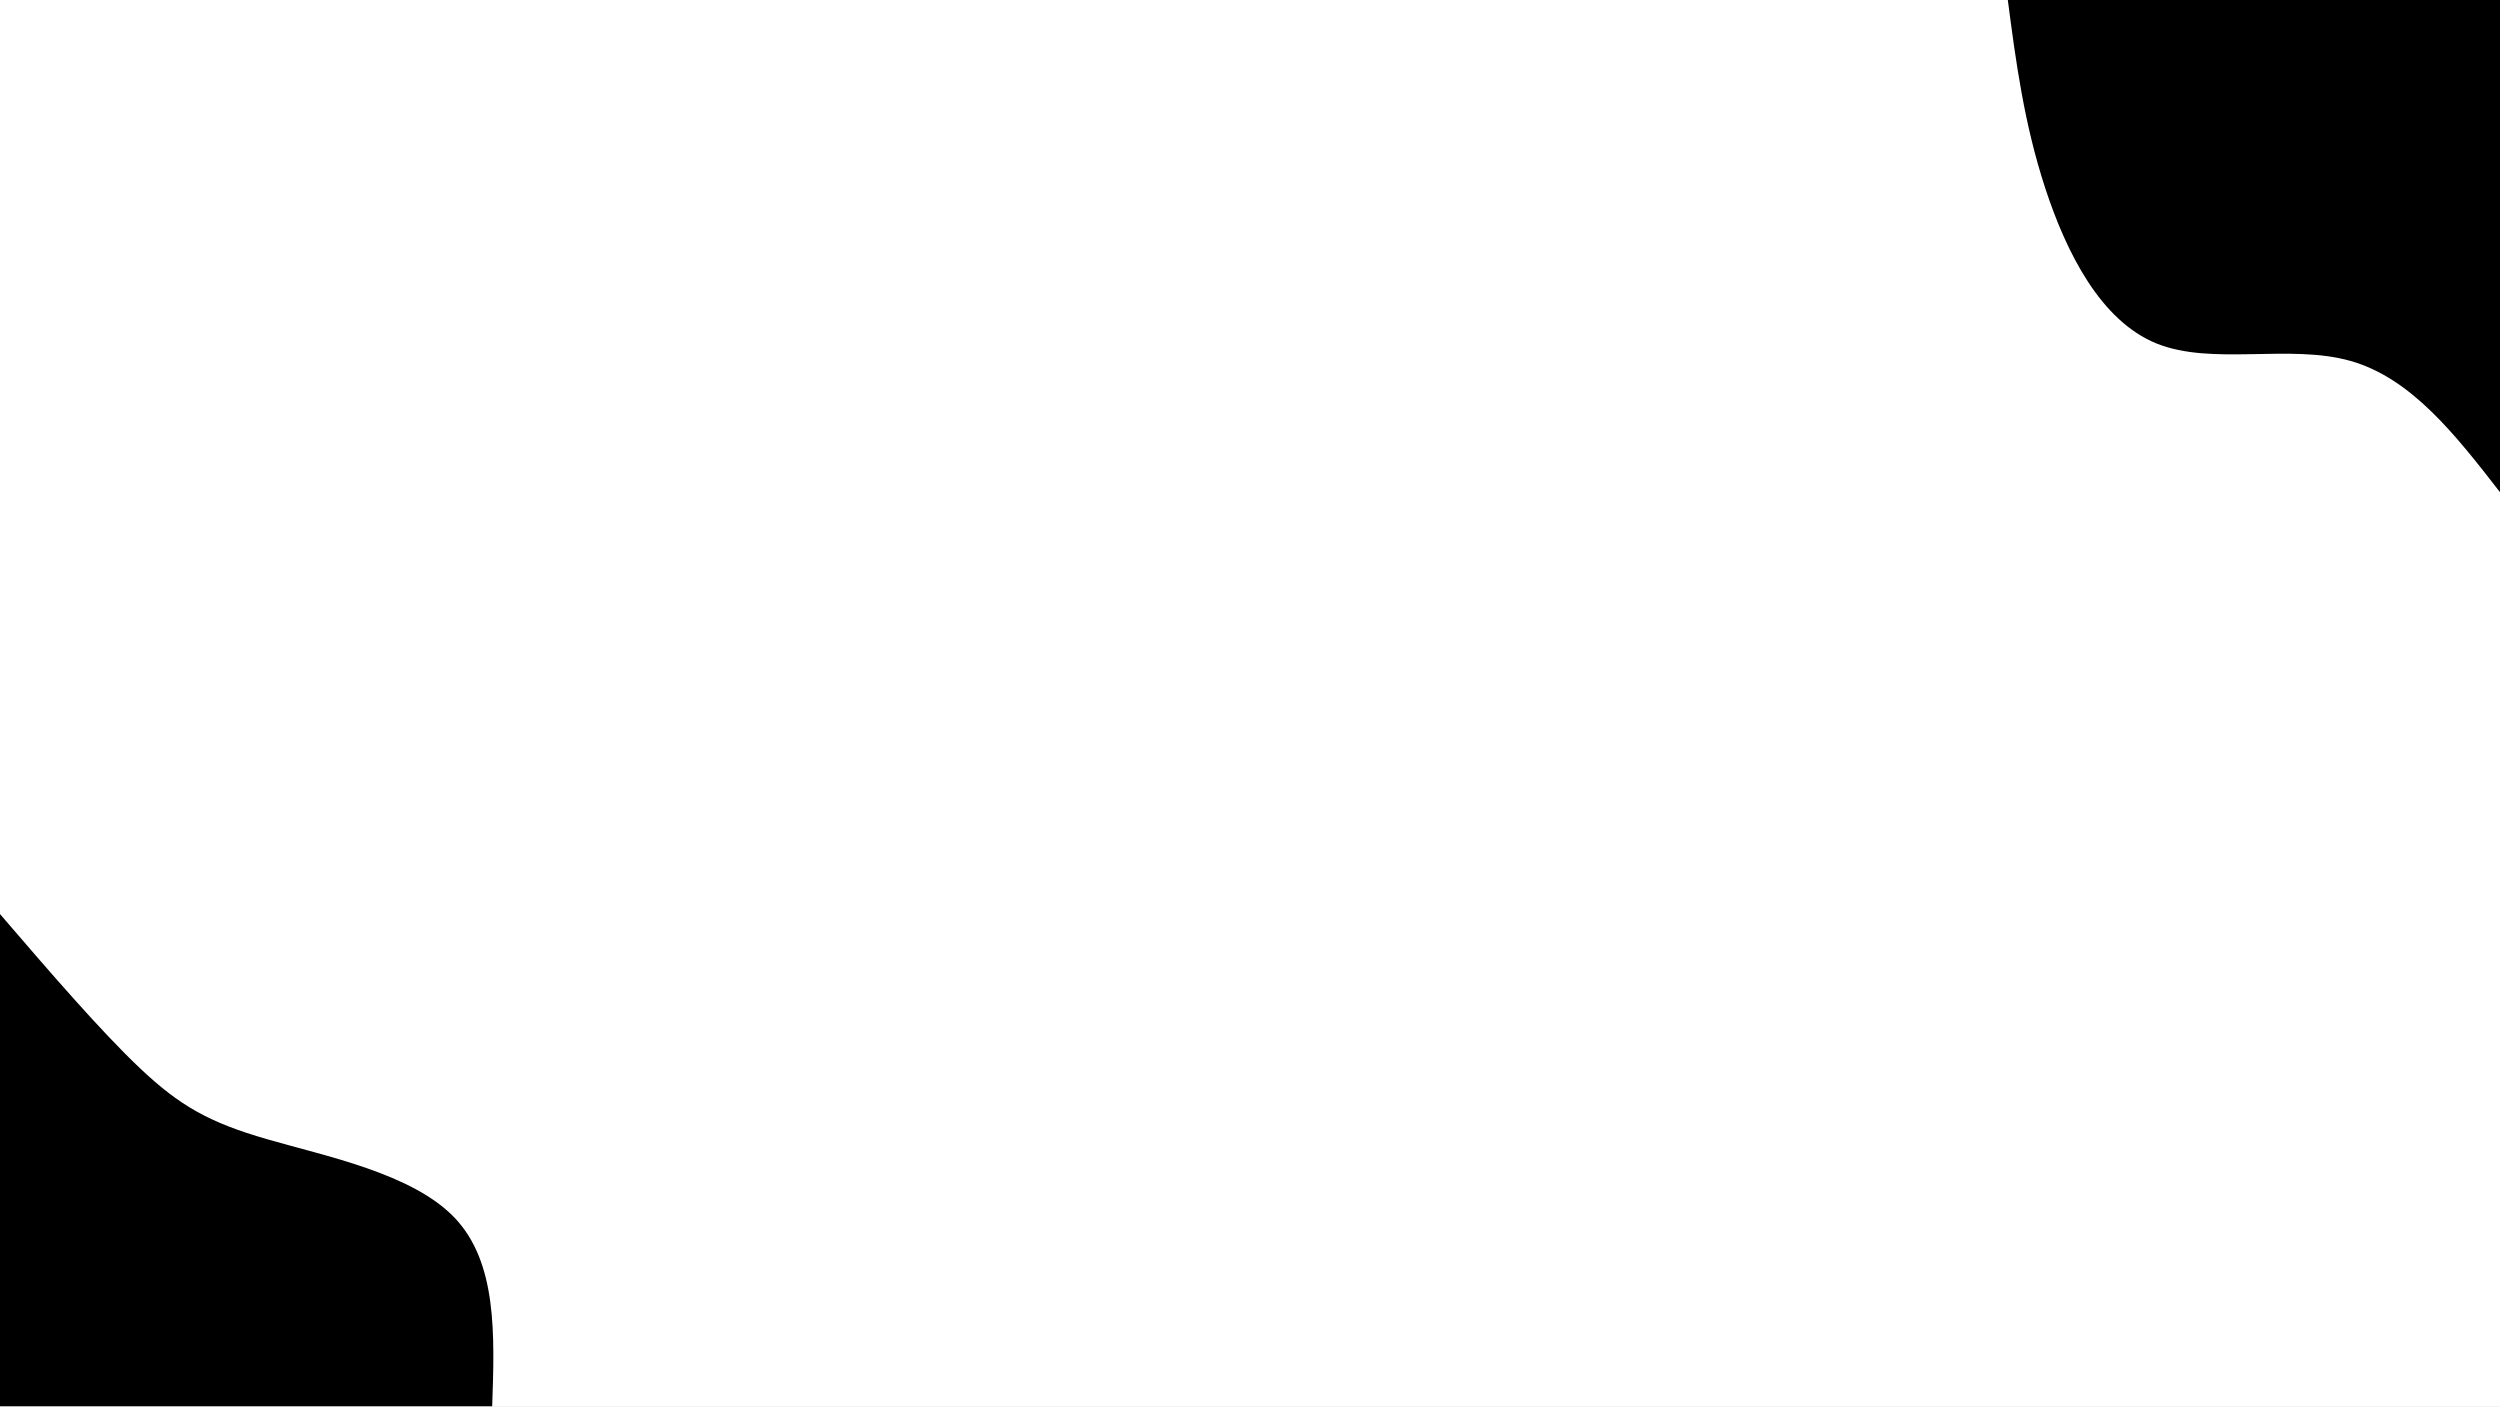
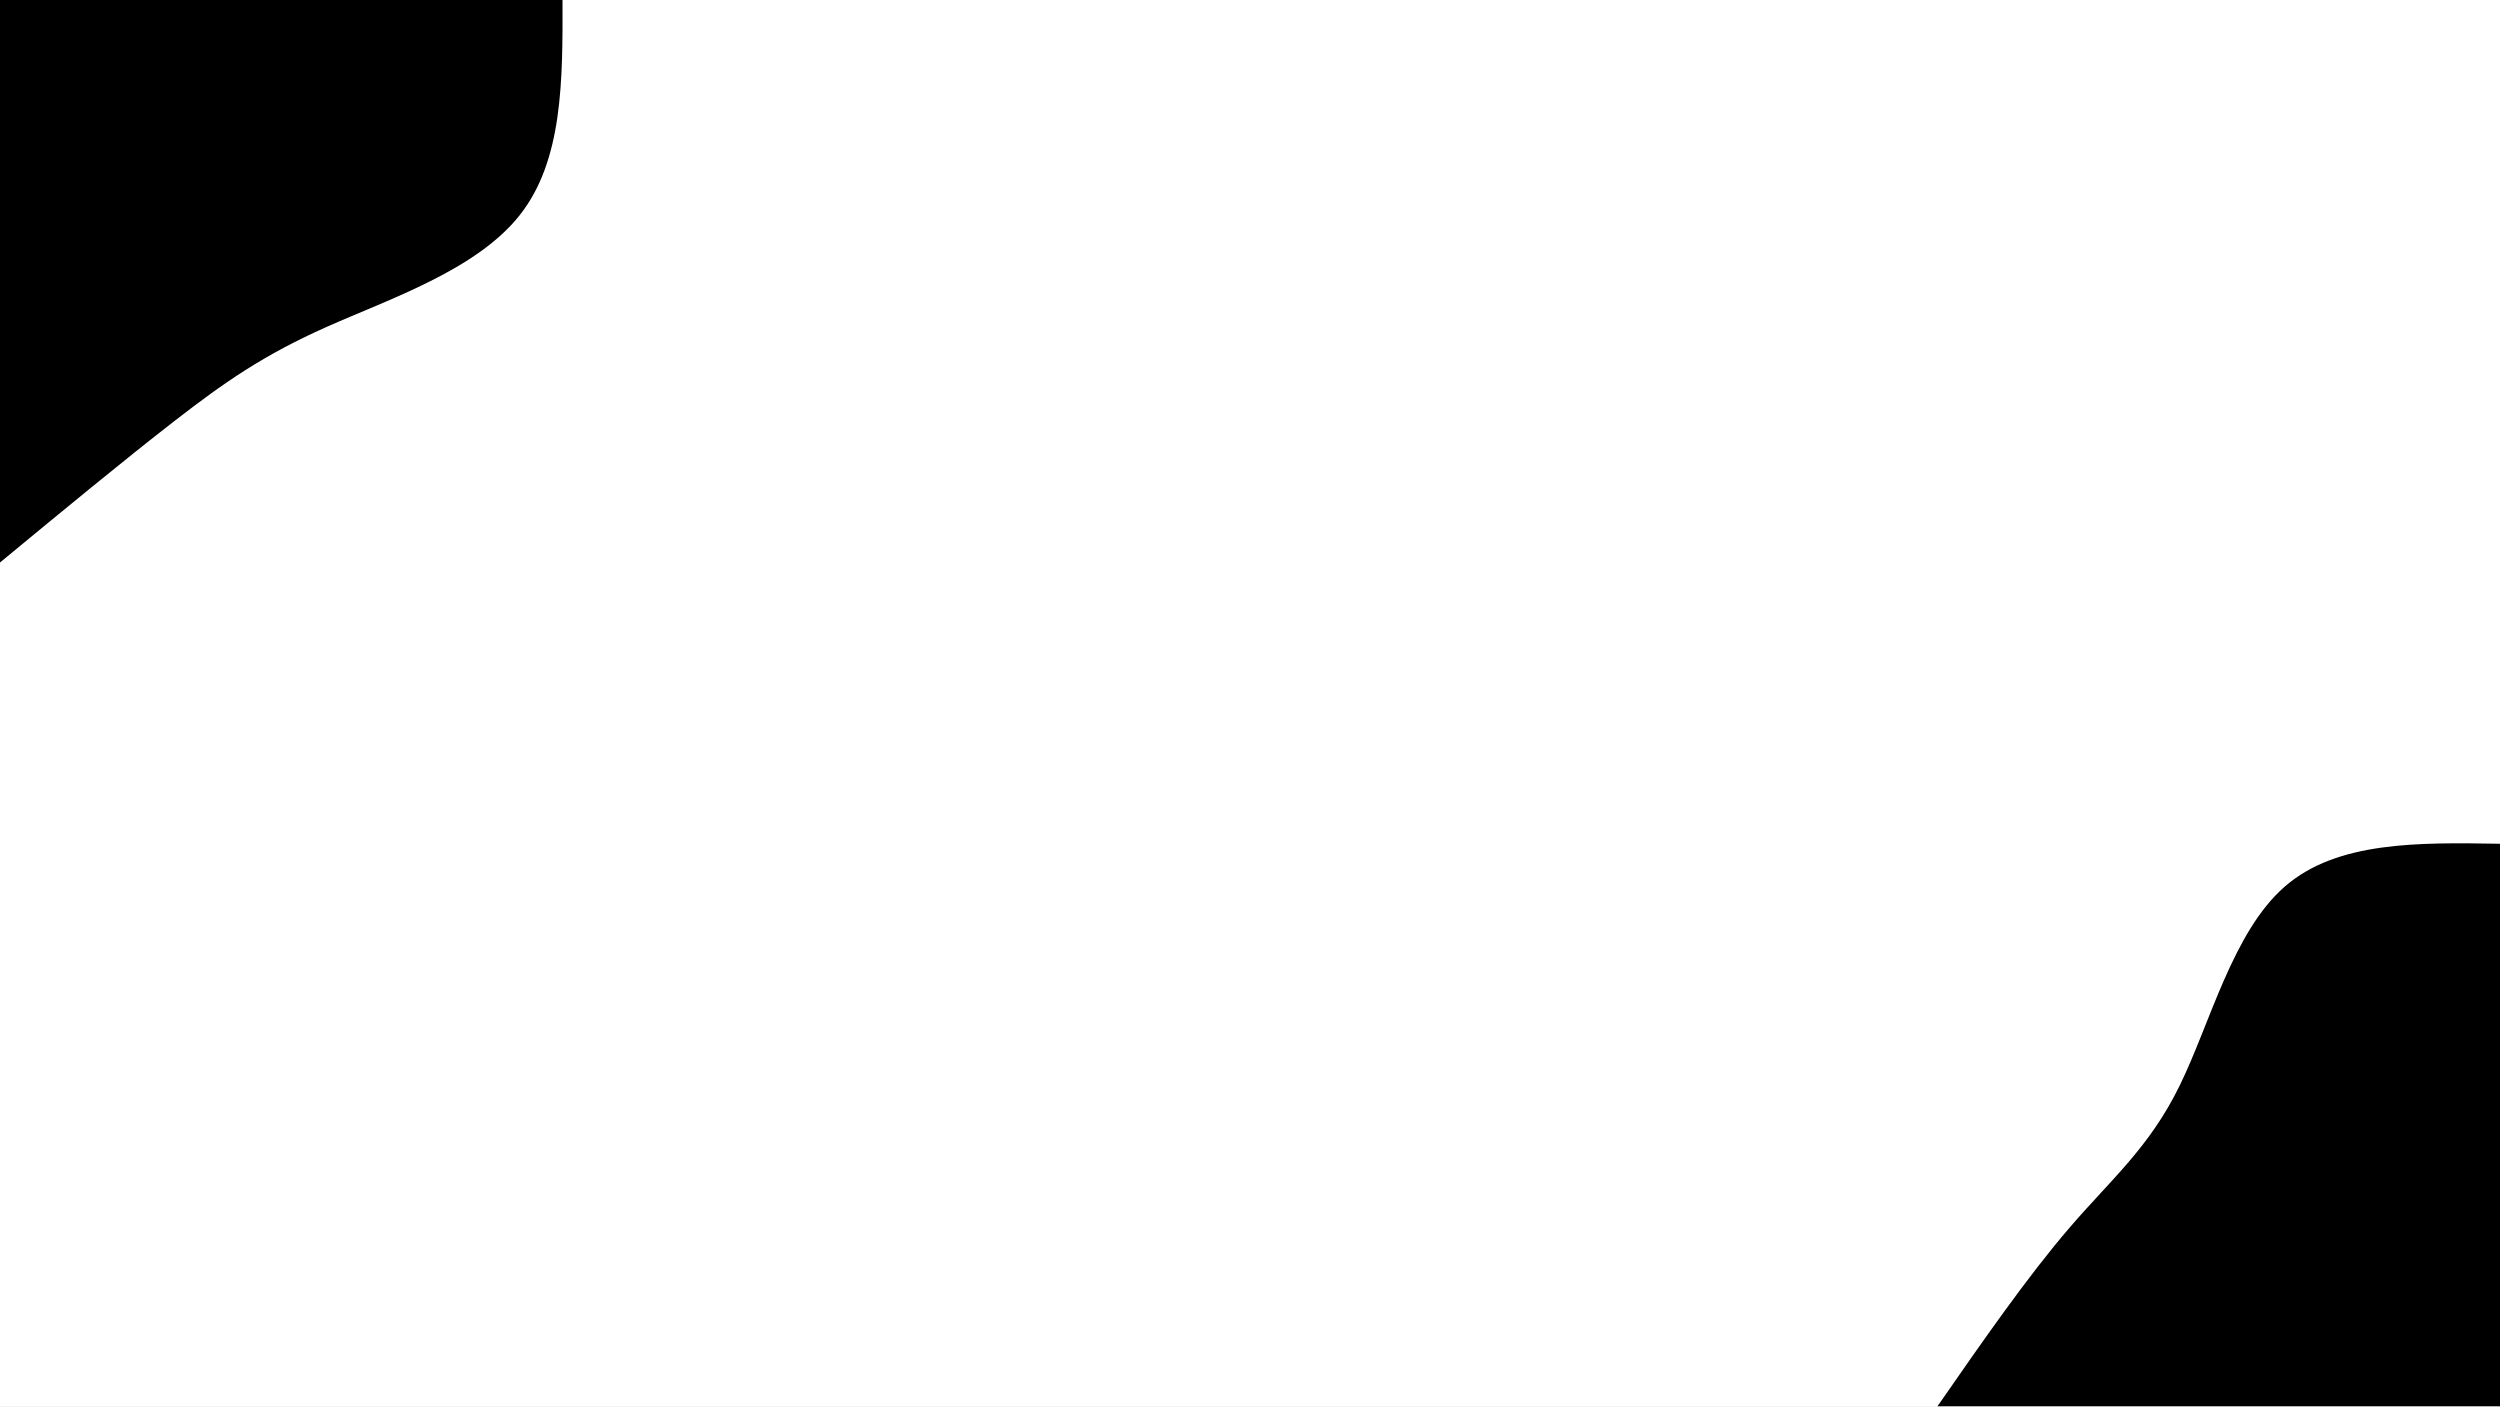
<svg xmlns="http://www.w3.org/2000/svg" id="visual" viewBox="0 0 1920 1080" width="1920" height="1080" version="1.1">
  <rect x="0" y="0" width="1920" height="1080" fill="#ffffff" />
  <defs>
-     <linearGradient id="grad1_0" x1="43.8%" y1="0%" x2="100%" y2="100%">
+     <linearGradient id="grad1_0" x1="43.8%" y1="100%" x2="100%" y2="0%">
      <stop offset="14.444%" stop-color="#ffffff" stop-opacity="1" />
      <stop offset="85.556%" stop-color="#ffffff" stop-opacity="1" />
    </linearGradient>
  </defs>
  <defs>
-     <linearGradient id="grad2_0" x1="0%" y1="0%" x2="56.3%" y2="100%">
+     <linearGradient id="grad2_0" x1="0%" y1="100%" x2="56.3%" y2="0%">
      <stop offset="14.444%" stop-color="#ffffff" stop-opacity="1" />
      <stop offset="85.556%" stop-color="#ffffff" stop-opacity="1" />
    </linearGradient>
  </defs>
-   <g transform="translate(1920, 0)">
-     <path d="M0 378C-34 334.2 -68.1 290.4 -114.8 277.2C-161.5 263.9 -220.9 281.1 -263.8 263.8C-306.6 246.4 -332.9 194.4 -349.2 144.7C-365.5 94.9 -371.8 47.5 -378 0L0 0Z" fill="#000000" />
+   <g transform="translate(1920, 1080)">
+     <path d="M-432 0C-397.4 -49.9 -362.7 -99.8 -330.7 -137C-298.8 -174.2 -269.4 -198.5 -246.1 -246.1C-222.7 -293.6 -205.3 -364.3 -165.3 -399.1C-125.3 -434 -62.7 -433 0 -432L0 0Z" fill="#000000" />
  </g>
-   <g transform="translate(0, 1080)">
-     <path d="M0 -378C38.5 -333.2 77.1 -288.4 107.5 -259.6C138 -230.8 160.4 -218 205.1 -205.1C249.7 -192.1 316.7 -178.9 349.2 -144.7C381.8 -110.4 379.9 -55.2 378 0L0 0Z" fill="#000000" />
+   <g transform="translate(0, 0)">
+     <path d="M432 0C432.2 61.7 432.3 123.4 399.1 165.3C365.9 207.3 299.3 229.5 251 251C202.7 272.5 172.7 293.3 133.9 323.4C95.2 353.4 47.6 392.7 0 432L0 0Z" fill="#000000" />
  </g>
</svg>
